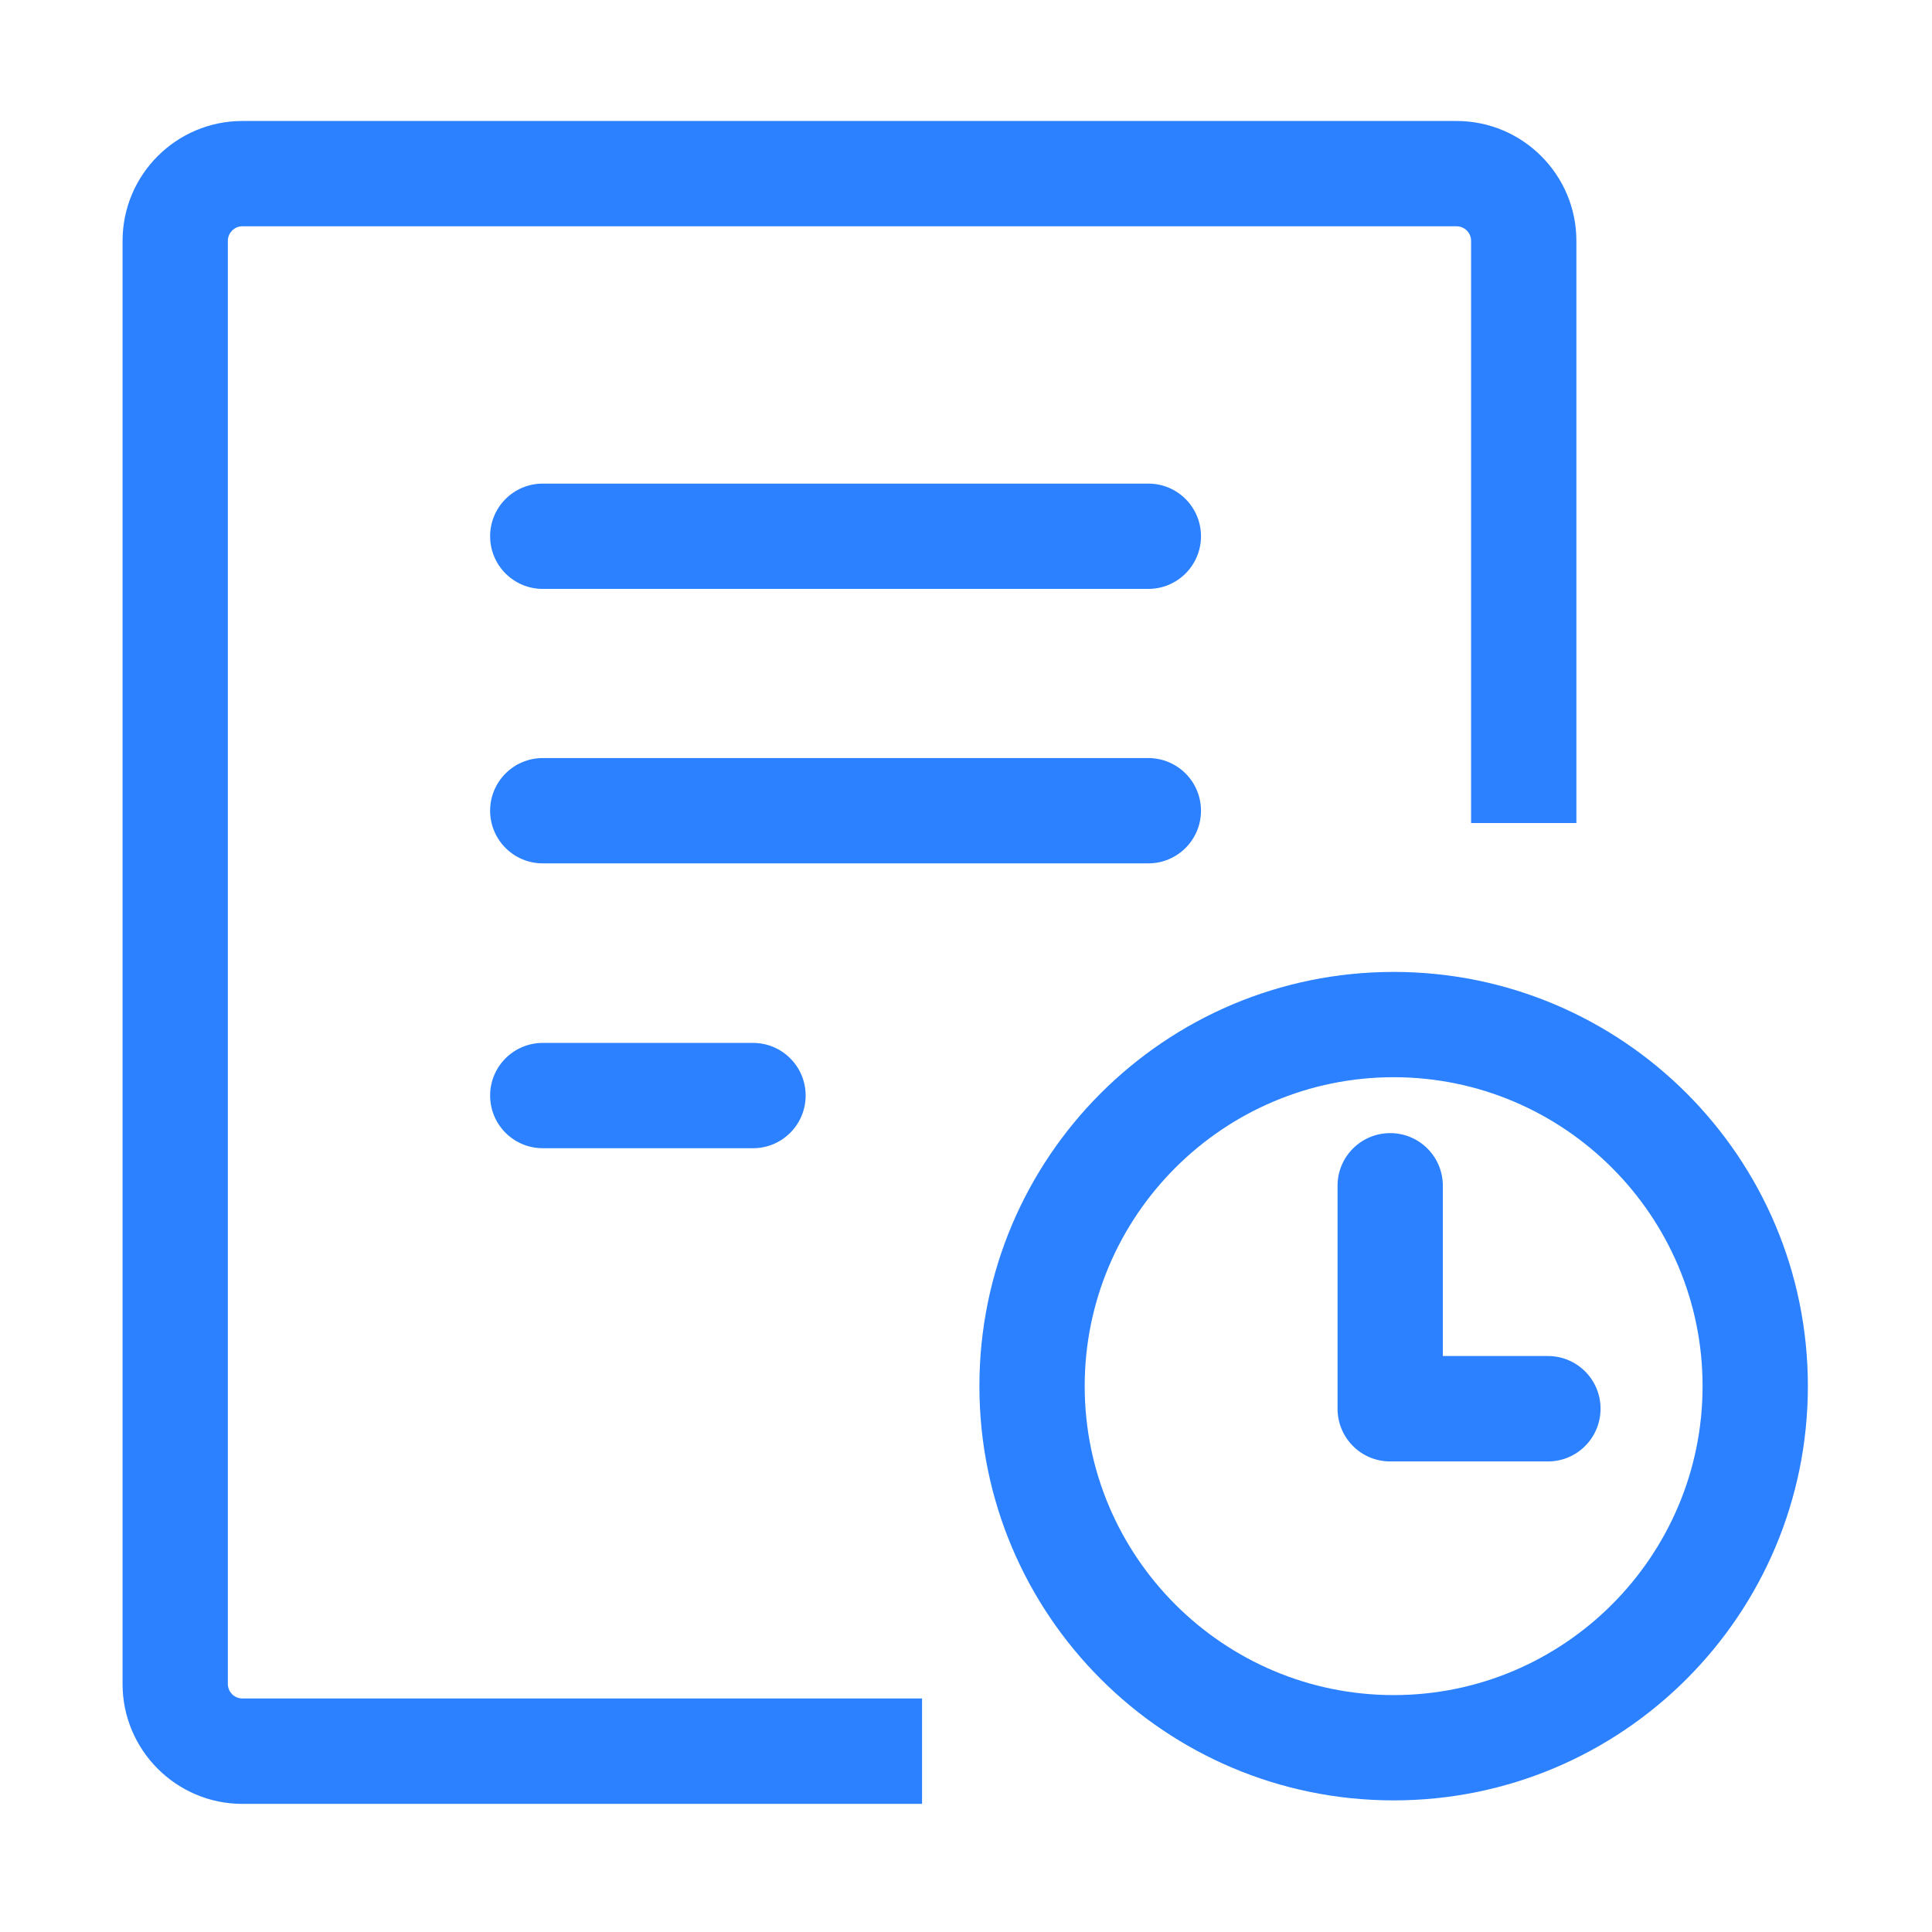
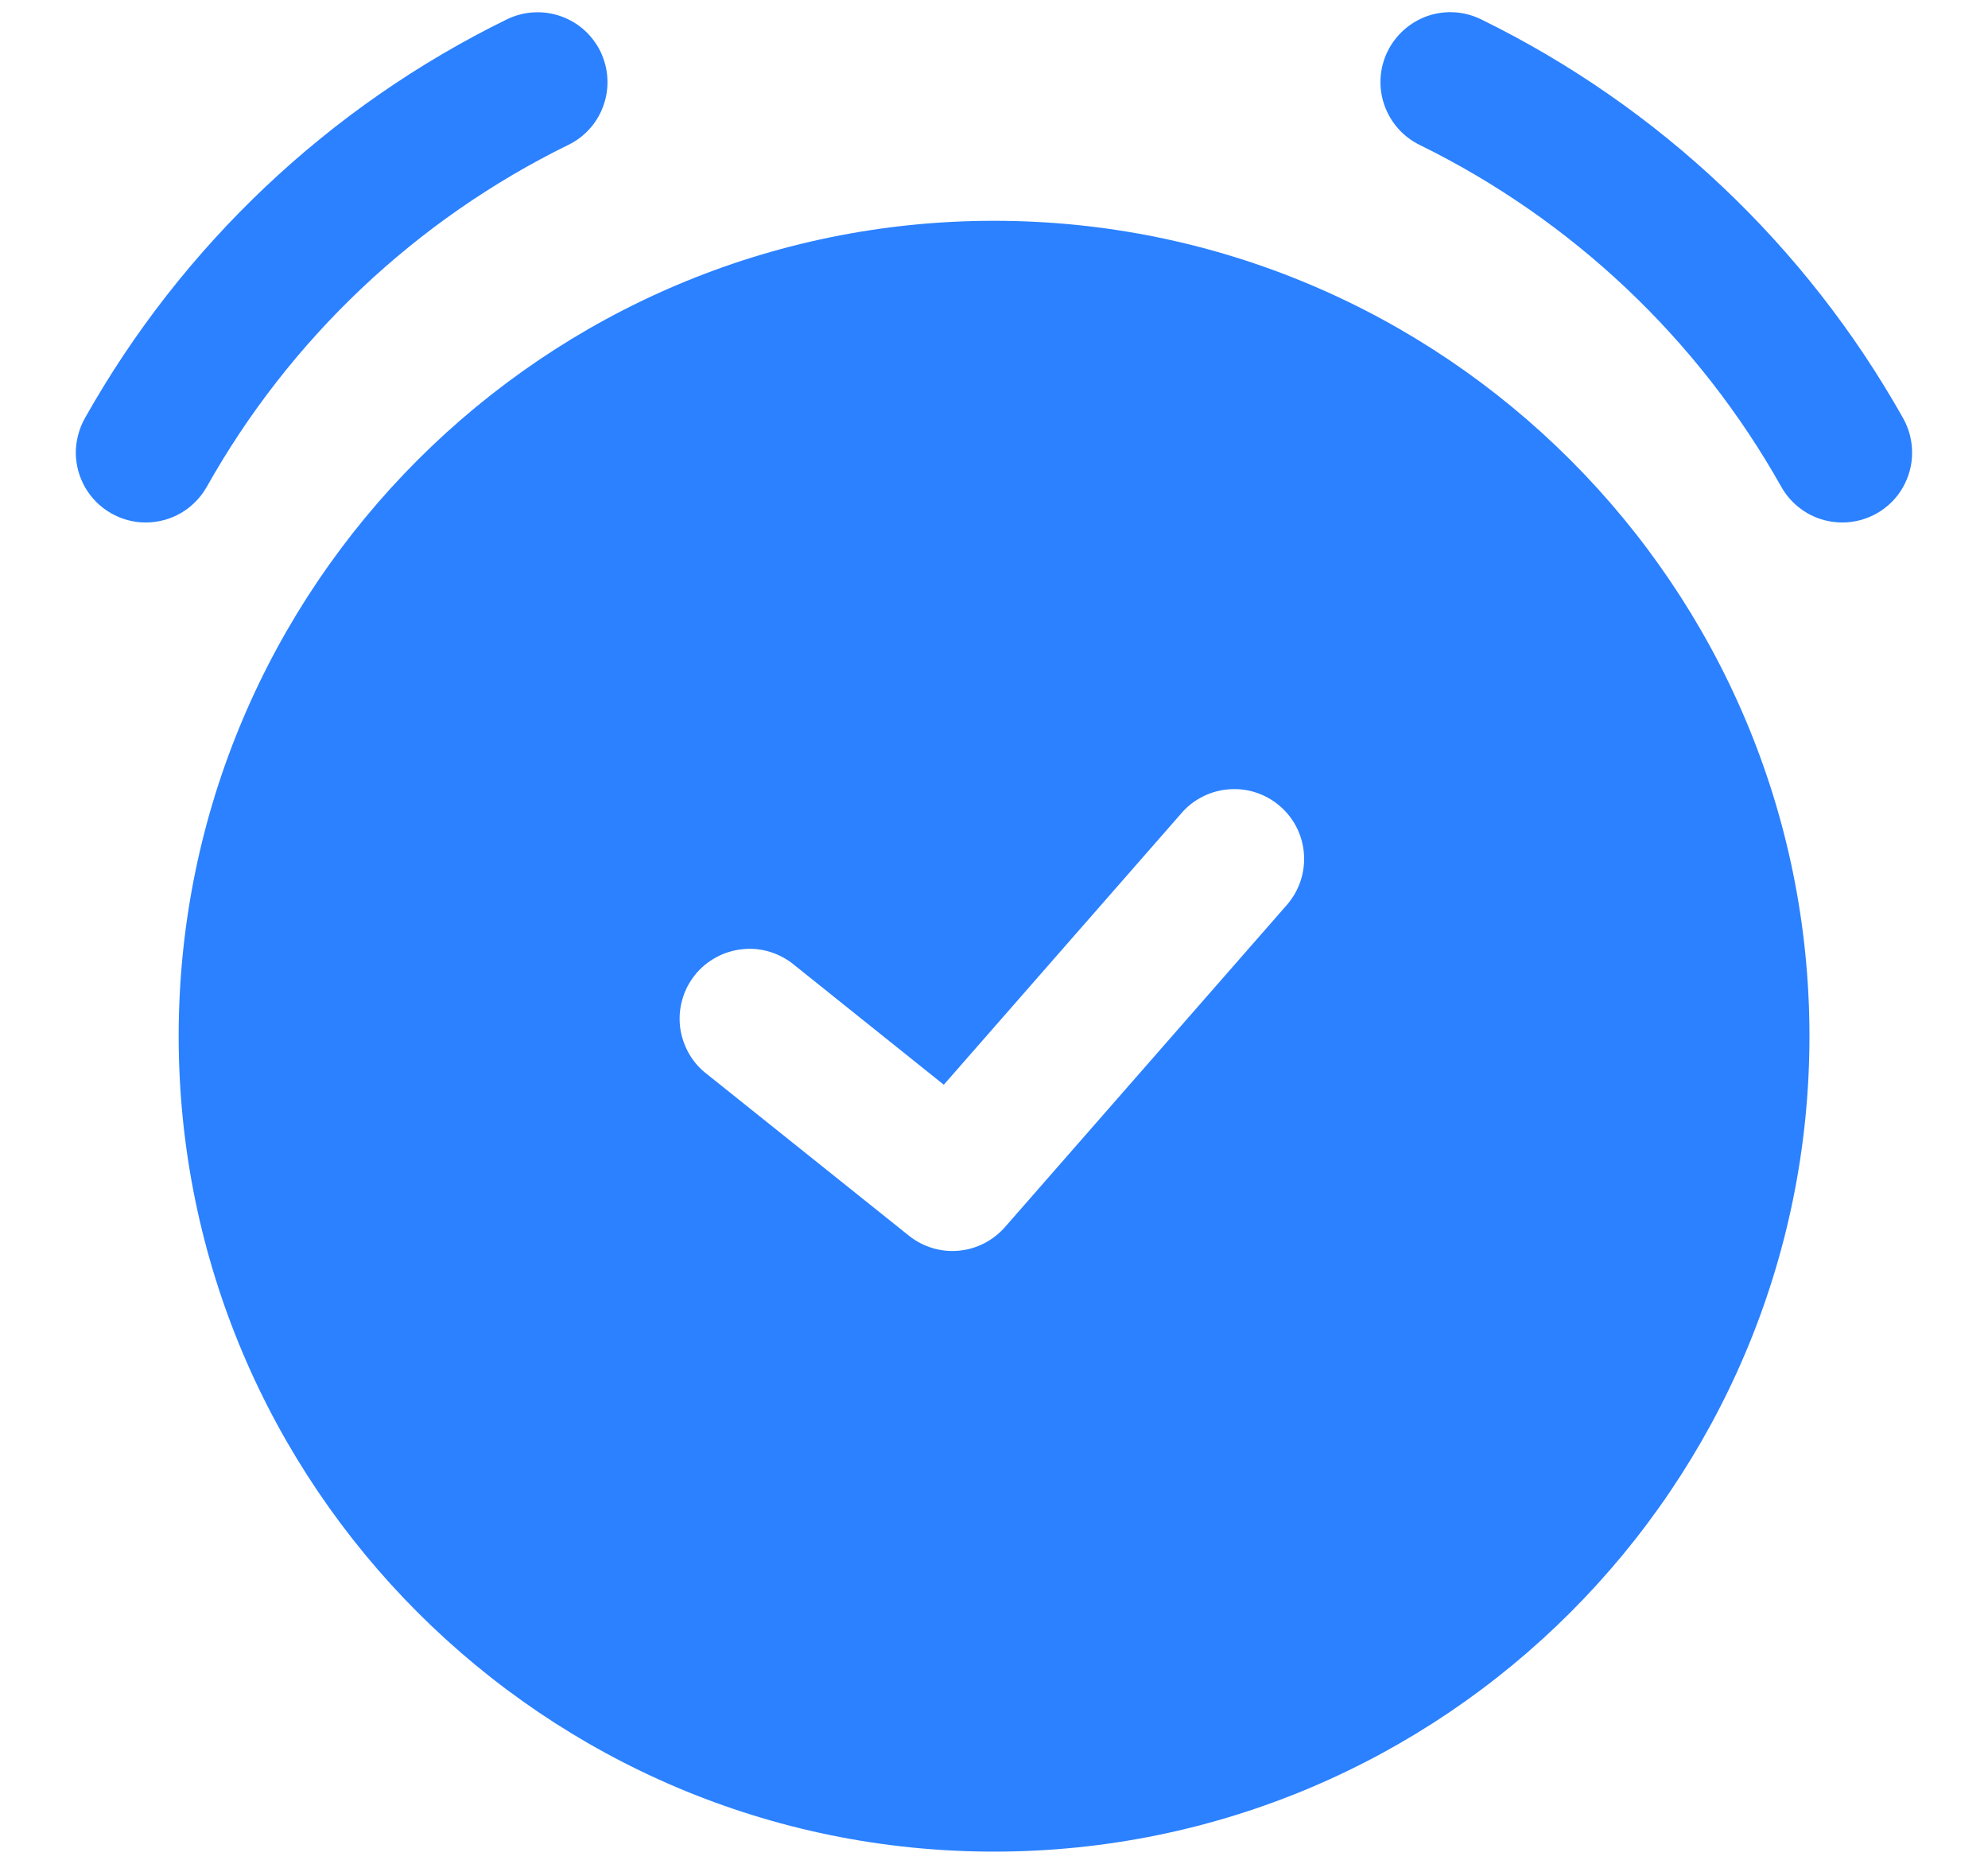
- <svg xmlns="http://www.w3.org/2000/svg" width="16" height="16" viewBox="0 0 16 16" fill="none">
-   <path d="M1.887 13.946V1.995C1.887 1.928 1.941 1.874 2.007 1.874H12.062C12.129 1.874 12.183 1.928 12.183 1.995V6.816H13.055V1.995C13.055 1.447 12.61 1.002 12.062 1.002H2.007C1.46 1.002 1.015 1.447 1.015 1.995V13.946C1.015 14.493 1.46 14.939 2.007 14.939H7.636V14.066H2.007C1.941 14.066 1.887 14.012 1.887 13.946Z" fill="#2B81FF" />
-   <path d="M4.495 8.637C4.254 8.637 4.059 8.832 4.059 9.073C4.059 9.314 4.254 9.509 4.495 9.509H6.236C6.477 9.509 6.672 9.314 6.672 9.073C6.672 8.832 6.477 8.637 6.236 8.637H4.495ZM9.946 6.714C9.946 6.473 9.751 6.278 9.51 6.278H4.495C4.254 6.278 4.059 6.473 4.059 6.714C4.059 6.955 4.254 7.15 4.495 7.15H9.51C9.751 7.15 9.946 6.955 9.946 6.714ZM9.51 4.005H4.495C4.254 4.005 4.059 4.2 4.059 4.441C4.059 4.682 4.254 4.877 4.495 4.877H9.51C9.751 4.877 9.946 4.682 9.946 4.441C9.946 4.2 9.751 4.005 9.51 4.005ZM12.819 11.23H11.949V9.82C11.949 9.579 11.754 9.384 11.513 9.384C11.272 9.384 11.077 9.579 11.077 9.82V11.666C11.077 11.908 11.272 12.103 11.513 12.103H12.819C13.06 12.103 13.255 11.908 13.255 11.666C13.255 11.425 13.06 11.23 12.819 11.23Z" fill="#2B81FF" />
-   <path d="M11.542 8.049C9.647 8.049 8.111 9.585 8.111 11.479C8.111 13.374 9.647 14.91 11.542 14.91C13.436 14.91 14.972 13.374 14.972 11.479C14.972 9.585 13.436 8.049 11.542 8.049ZM11.542 14.038C10.131 14.038 8.983 12.89 8.983 11.479C8.983 10.069 10.131 8.921 11.542 8.921C12.952 8.921 14.1 10.069 14.1 11.479C14.1 12.89 12.952 14.038 11.542 14.038Z" fill="#2B81FF" />
+ <svg xmlns="http://www.w3.org/2000/svg" width="16" height="15" viewBox="0 0 16 15" fill="none">
+   <path d="M14.828 4.205C14.728 4.205 14.63 4.179 14.544 4.129C14.457 4.078 14.386 4.006 14.337 3.919C13.668 2.728 12.652 1.768 11.425 1.166C11.291 1.1 11.189 0.984 11.141 0.843C11.092 0.702 11.102 0.547 11.168 0.413C11.234 0.279 11.35 0.177 11.491 0.128C11.632 0.08 11.787 0.09 11.921 0.156C13.352 0.857 14.536 1.977 15.317 3.366C15.365 3.452 15.39 3.548 15.389 3.647C15.389 3.745 15.362 3.841 15.313 3.926C15.264 4.011 15.193 4.081 15.108 4.13C15.022 4.179 14.926 4.205 14.828 4.205ZM1.172 4.205C1.074 4.205 0.978 4.179 0.893 4.13C0.807 4.081 0.737 4.011 0.687 3.926C0.638 3.841 0.611 3.745 0.61 3.647C0.61 3.549 0.635 3.452 0.683 3.366C1.464 1.977 2.648 0.857 4.079 0.156C4.145 0.124 4.217 0.104 4.291 0.1C4.365 0.095 4.439 0.105 4.509 0.129C4.579 0.153 4.643 0.19 4.699 0.239C4.754 0.288 4.799 0.347 4.832 0.413C4.864 0.48 4.884 0.552 4.888 0.626C4.893 0.699 4.883 0.773 4.859 0.843C4.835 0.913 4.798 0.978 4.749 1.033C4.7 1.088 4.641 1.134 4.574 1.166C3.347 1.768 2.332 2.728 1.663 3.92C1.614 4.006 1.542 4.079 1.456 4.129C1.37 4.179 1.272 4.205 1.172 4.205ZM8 1.777C4.382 1.777 1.438 4.721 1.438 8.339C1.438 11.958 4.382 14.902 8 14.902C11.618 14.902 14.563 11.958 14.563 8.339C14.563 4.721 11.618 1.777 8 1.777ZM10.357 7.283L8.089 9.875C7.993 9.984 7.86 10.053 7.715 10.066C7.571 10.079 7.427 10.035 7.314 9.944L5.694 8.648C5.634 8.603 5.583 8.546 5.546 8.481C5.508 8.415 5.484 8.343 5.474 8.269C5.465 8.194 5.47 8.118 5.491 8.046C5.511 7.973 5.546 7.906 5.593 7.847C5.64 7.788 5.698 7.74 5.765 7.704C5.831 7.668 5.904 7.646 5.979 7.639C6.053 7.631 6.129 7.639 6.201 7.662C6.273 7.685 6.339 7.721 6.397 7.77L7.596 8.73L9.51 6.543C9.558 6.487 9.617 6.442 9.684 6.409C9.75 6.376 9.822 6.357 9.896 6.352C9.969 6.347 10.043 6.356 10.113 6.38C10.184 6.404 10.248 6.441 10.304 6.49C10.538 6.694 10.561 7.049 10.357 7.283Z" fill="#2B81FF" />
</svg>
